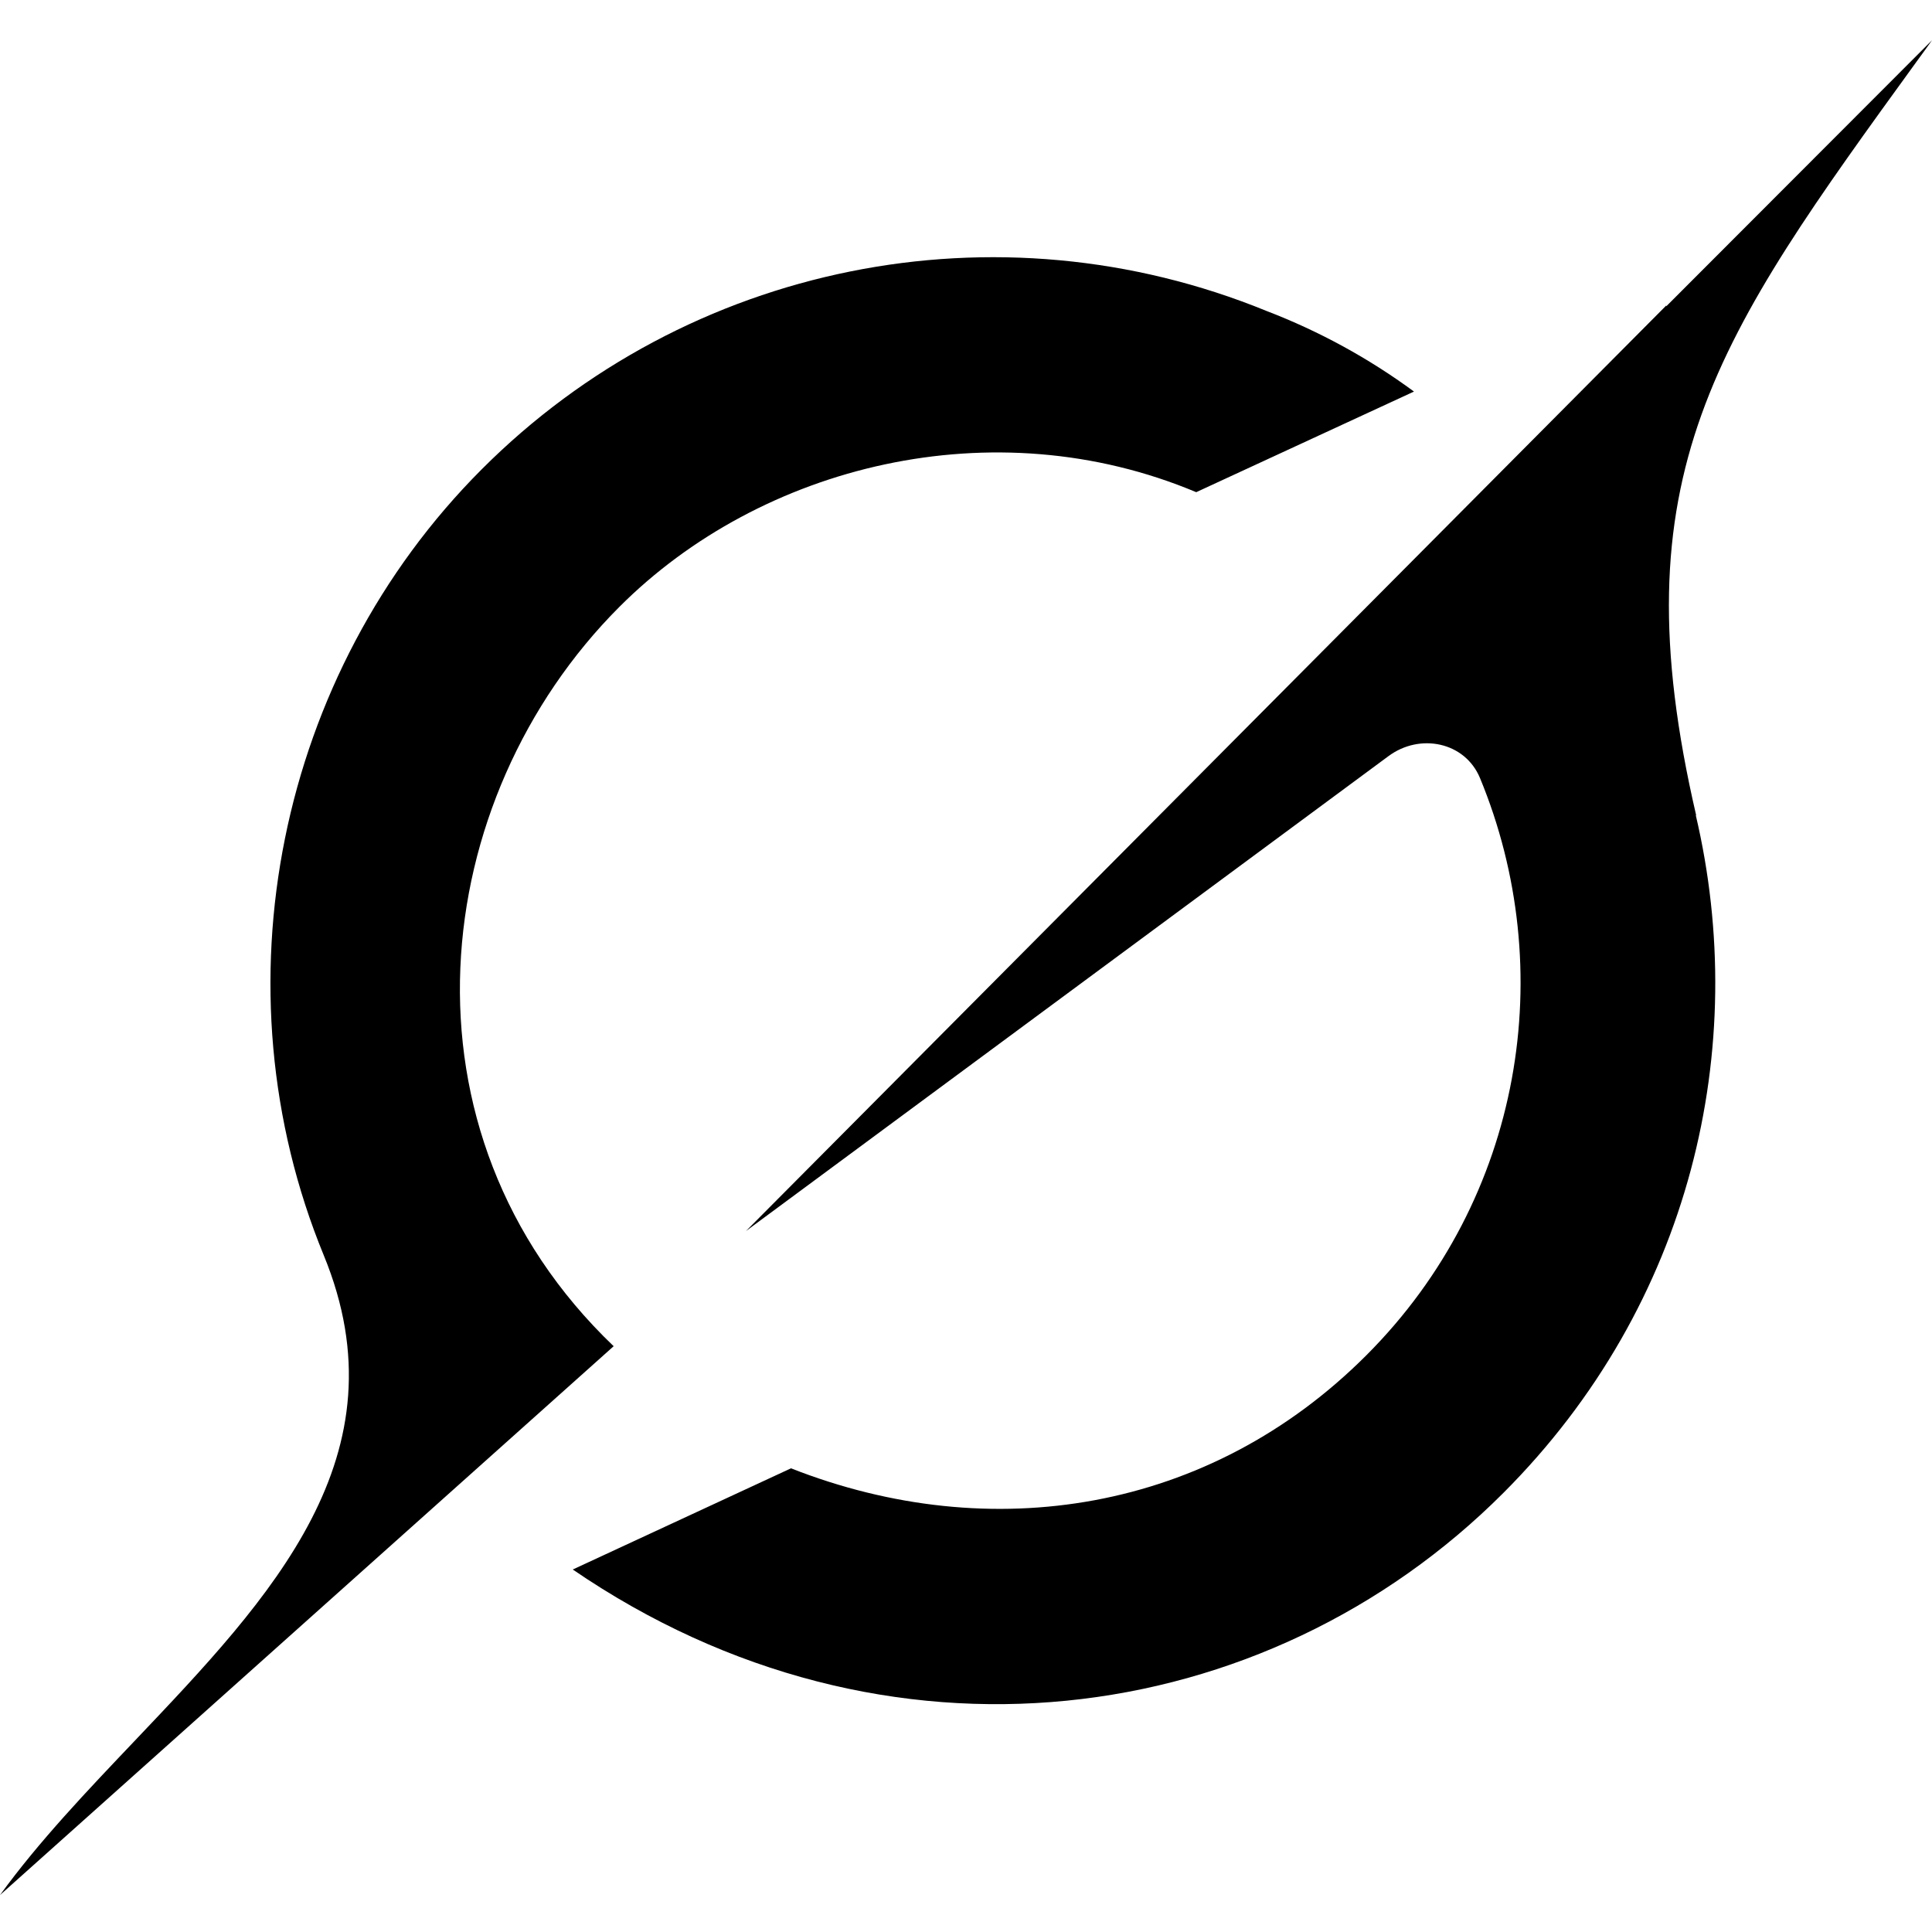
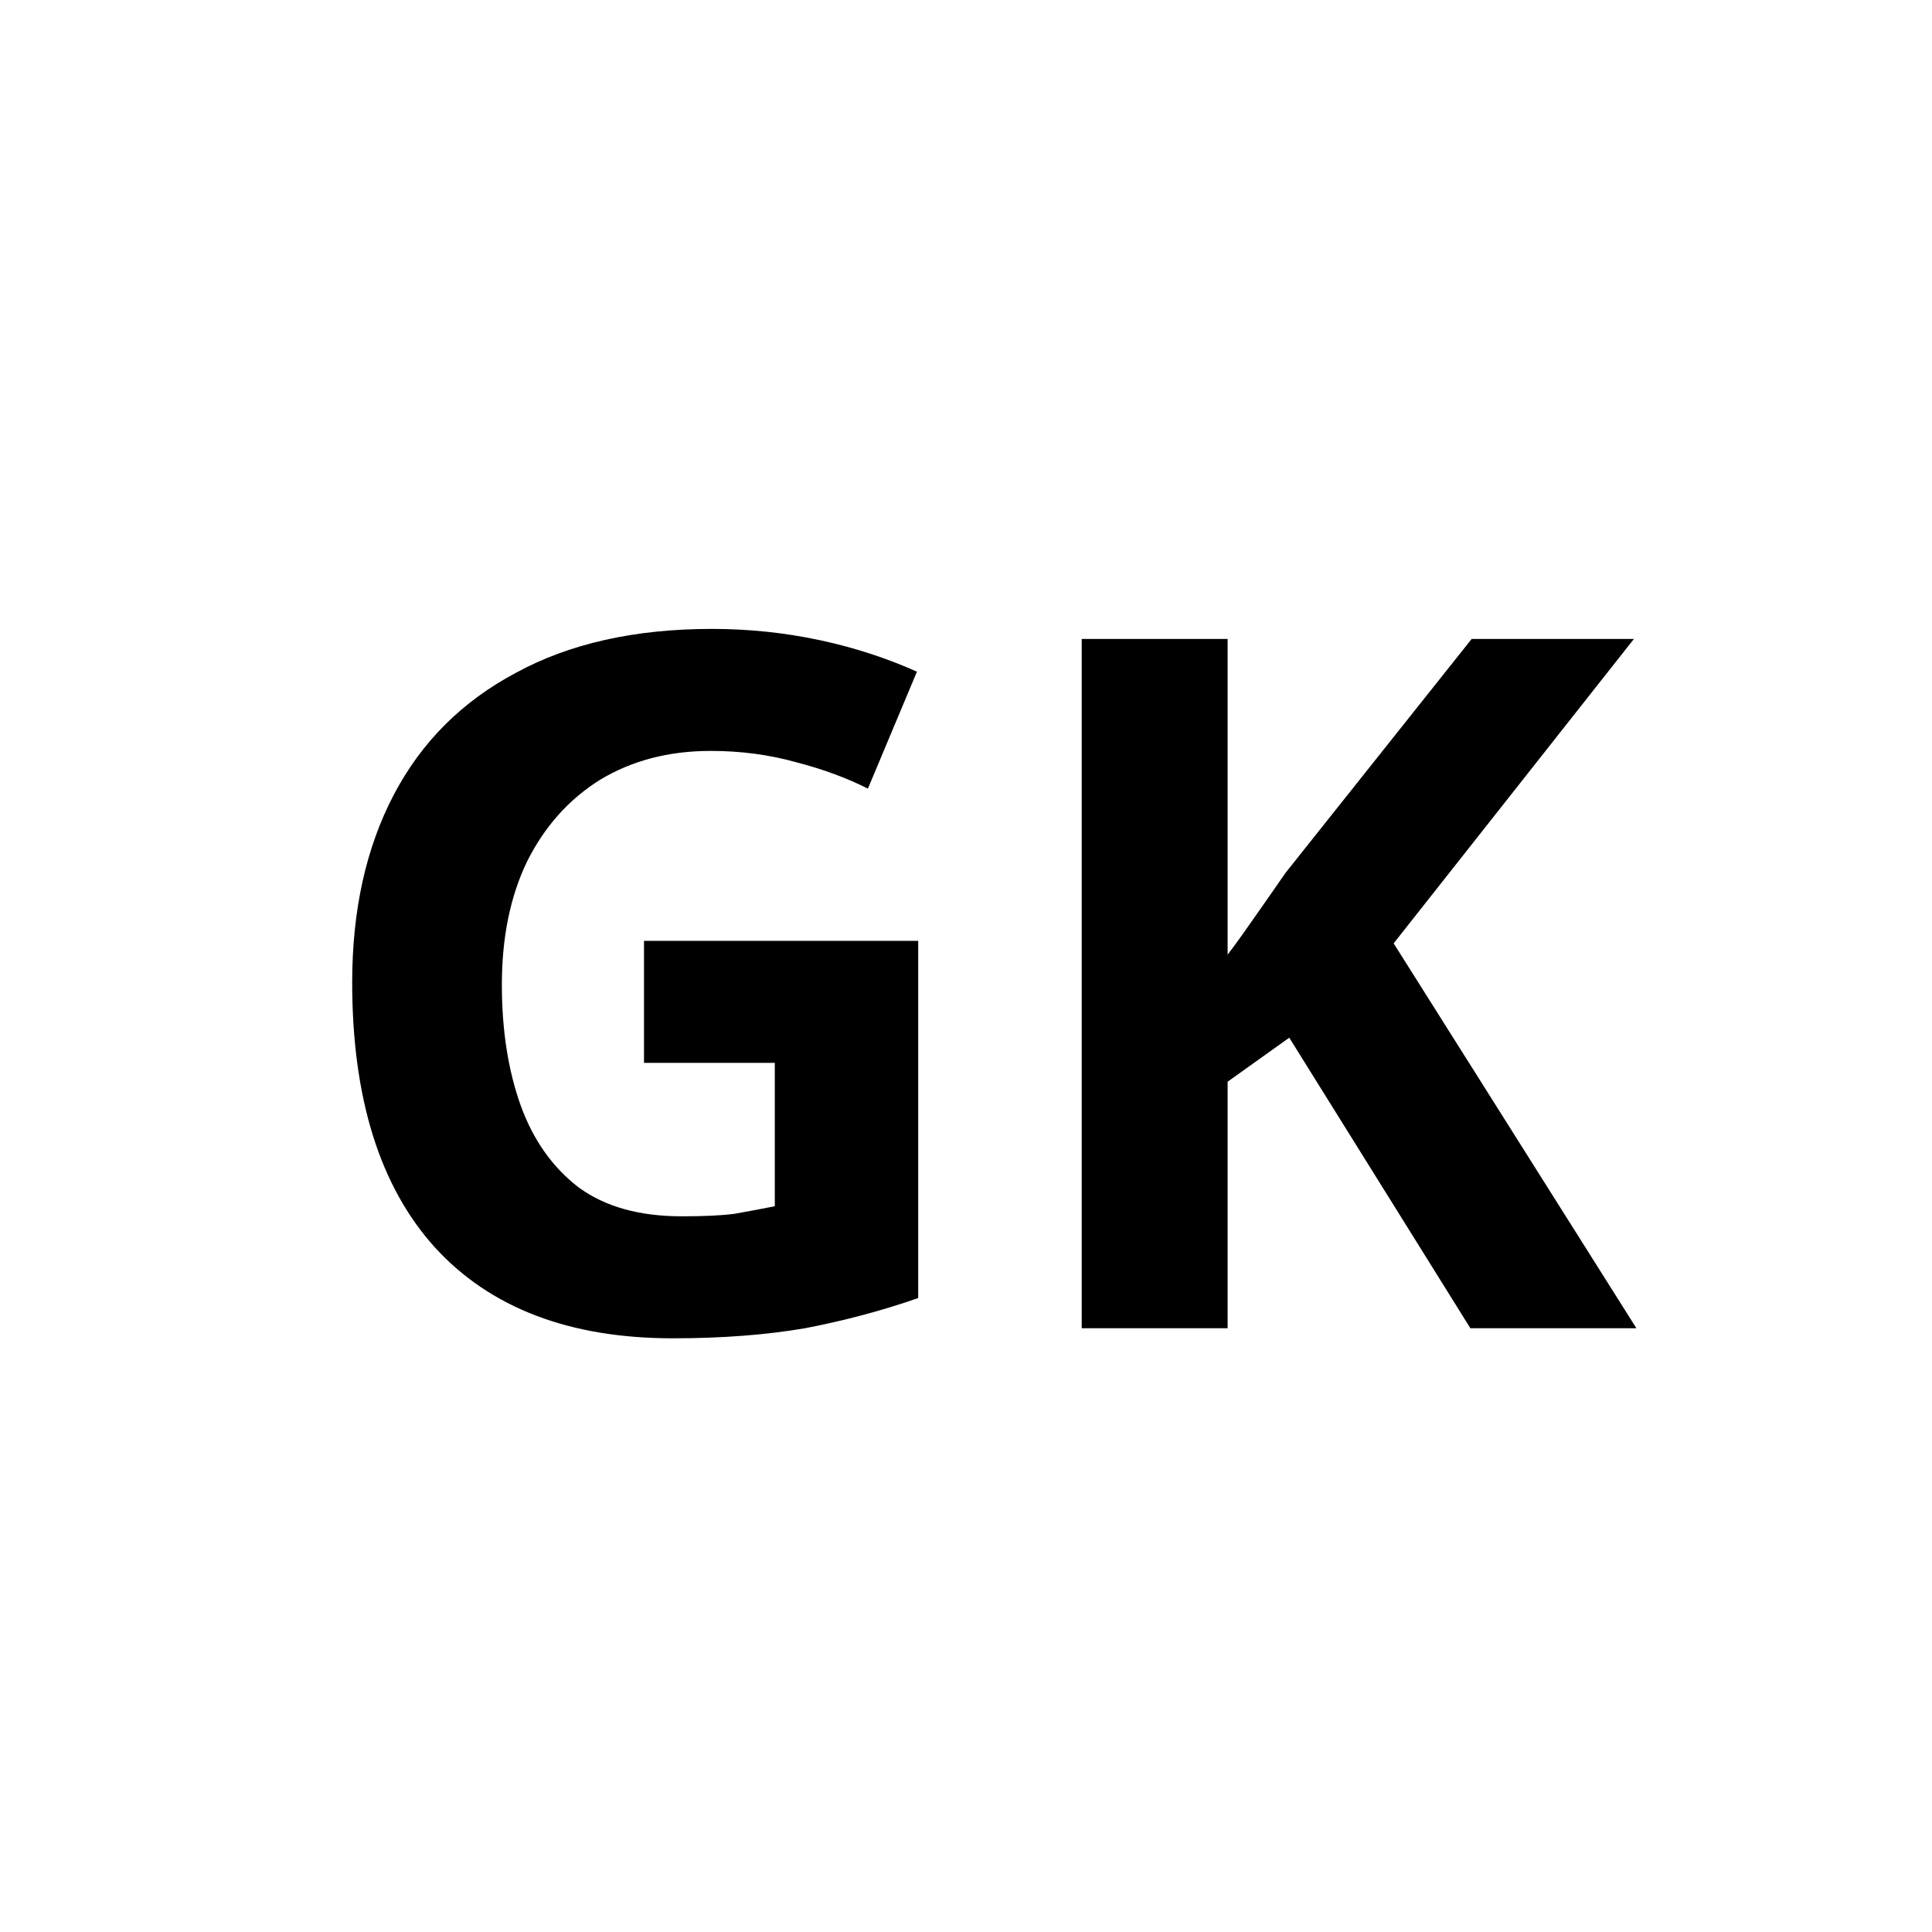
- <svg xmlns="http://www.w3.org/2000/svg" fill="#000000" fill-rule="evenodd" viewBox="0 0 24 24">
-   <path d="M9.27 15.29l7.978-5.897c.391-.29.95-.177 1.137.272.98 2.369.542 5.215-1.41 7.169-1.951 1.954-4.667 2.382-7.149 1.406l-2.711 1.257c3.889 2.661 8.611 2.003 11.562-.953 2.341-2.344 3.066-5.539 2.388-8.42l.006.007c-.983-4.232.242-5.924 2.75-9.383.06-.082.12-.164.179-.248l-3.301 3.305v-.01L9.267 15.292M7.623 16.723c-2.792-2.67-2.31-6.801.071-9.184 1.761-1.763 4.647-2.483 7.166-1.425l2.705-1.25a7.808 7.808 0 00-1.829-1A8.975 8.975 0 005.984 5.83c-2.533 2.536-3.33 6.436-1.962 9.764 1.022 2.487-.653 4.246-2.34 6.022-.599.63-1.199 1.259-1.682 1.925l7.62-6.815" />
+ <svg xmlns="http://www.w3.org/2000/svg" viewBox="0 0 24 24" role="img">
+   <text x="12" y="16.5" text-anchor="middle" font-family="system-ui, sans-serif" font-size="12" font-weight="700" fill="currentColor">GK</text>
</svg>
